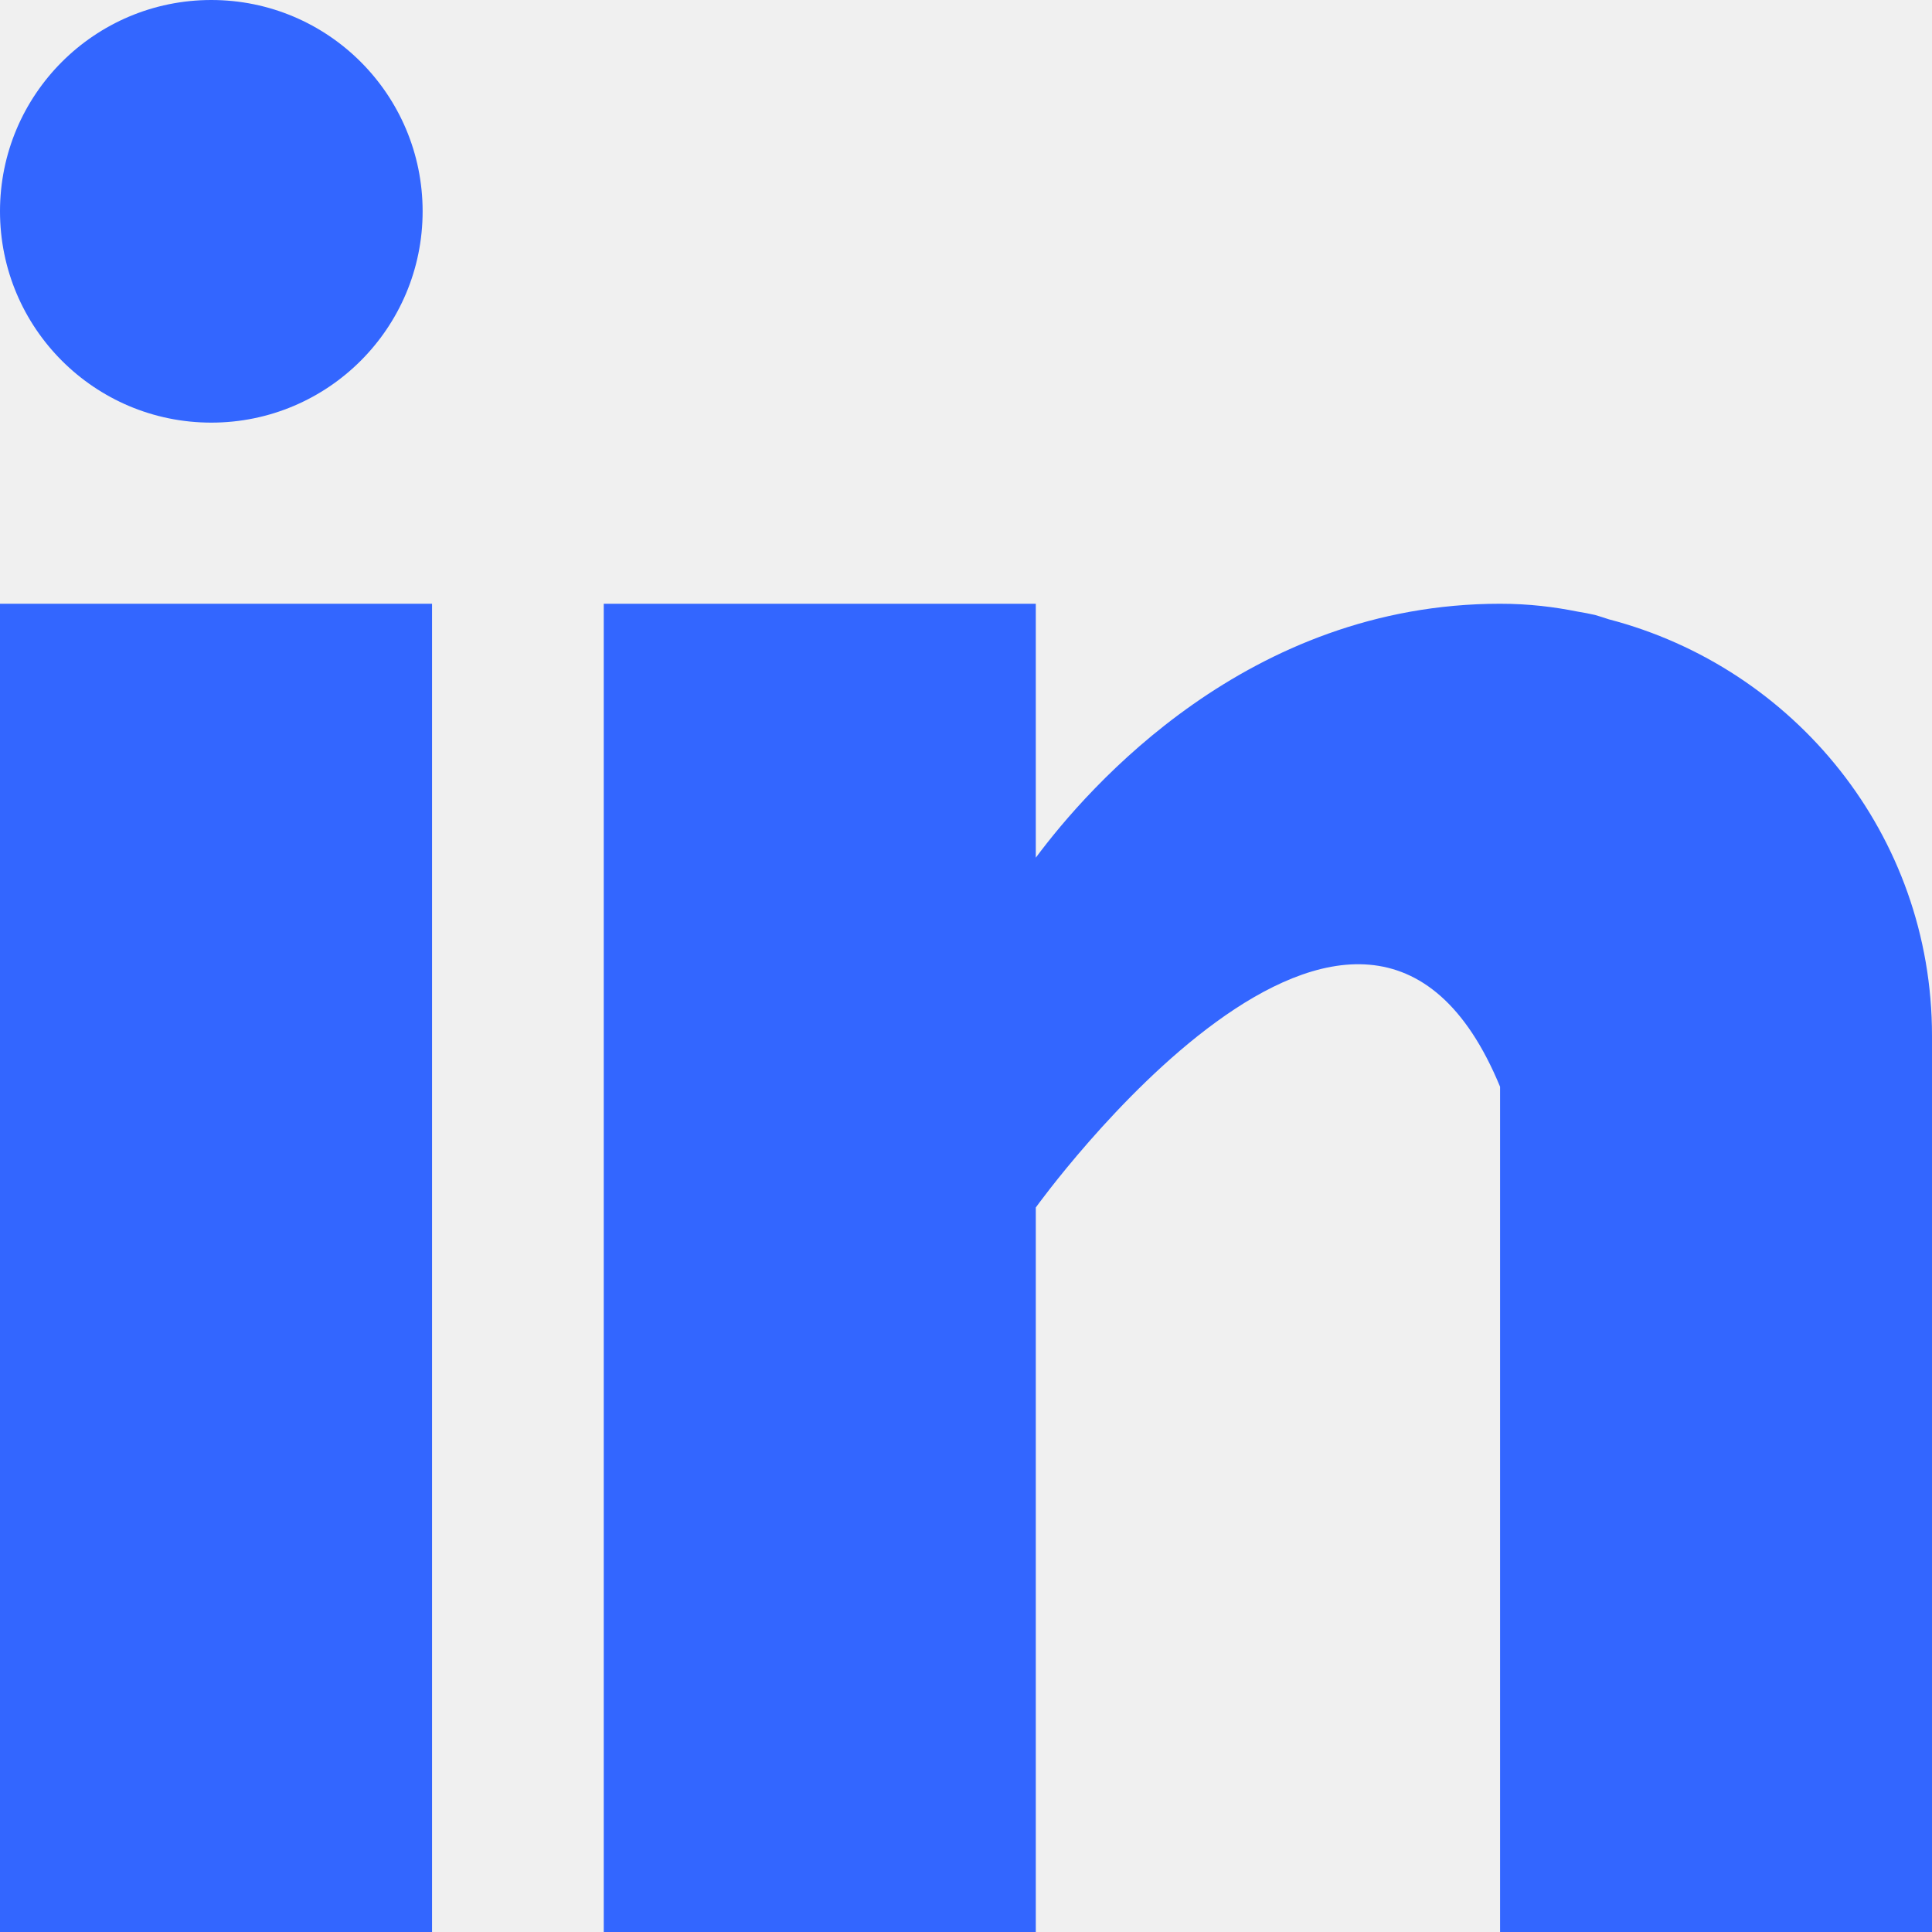
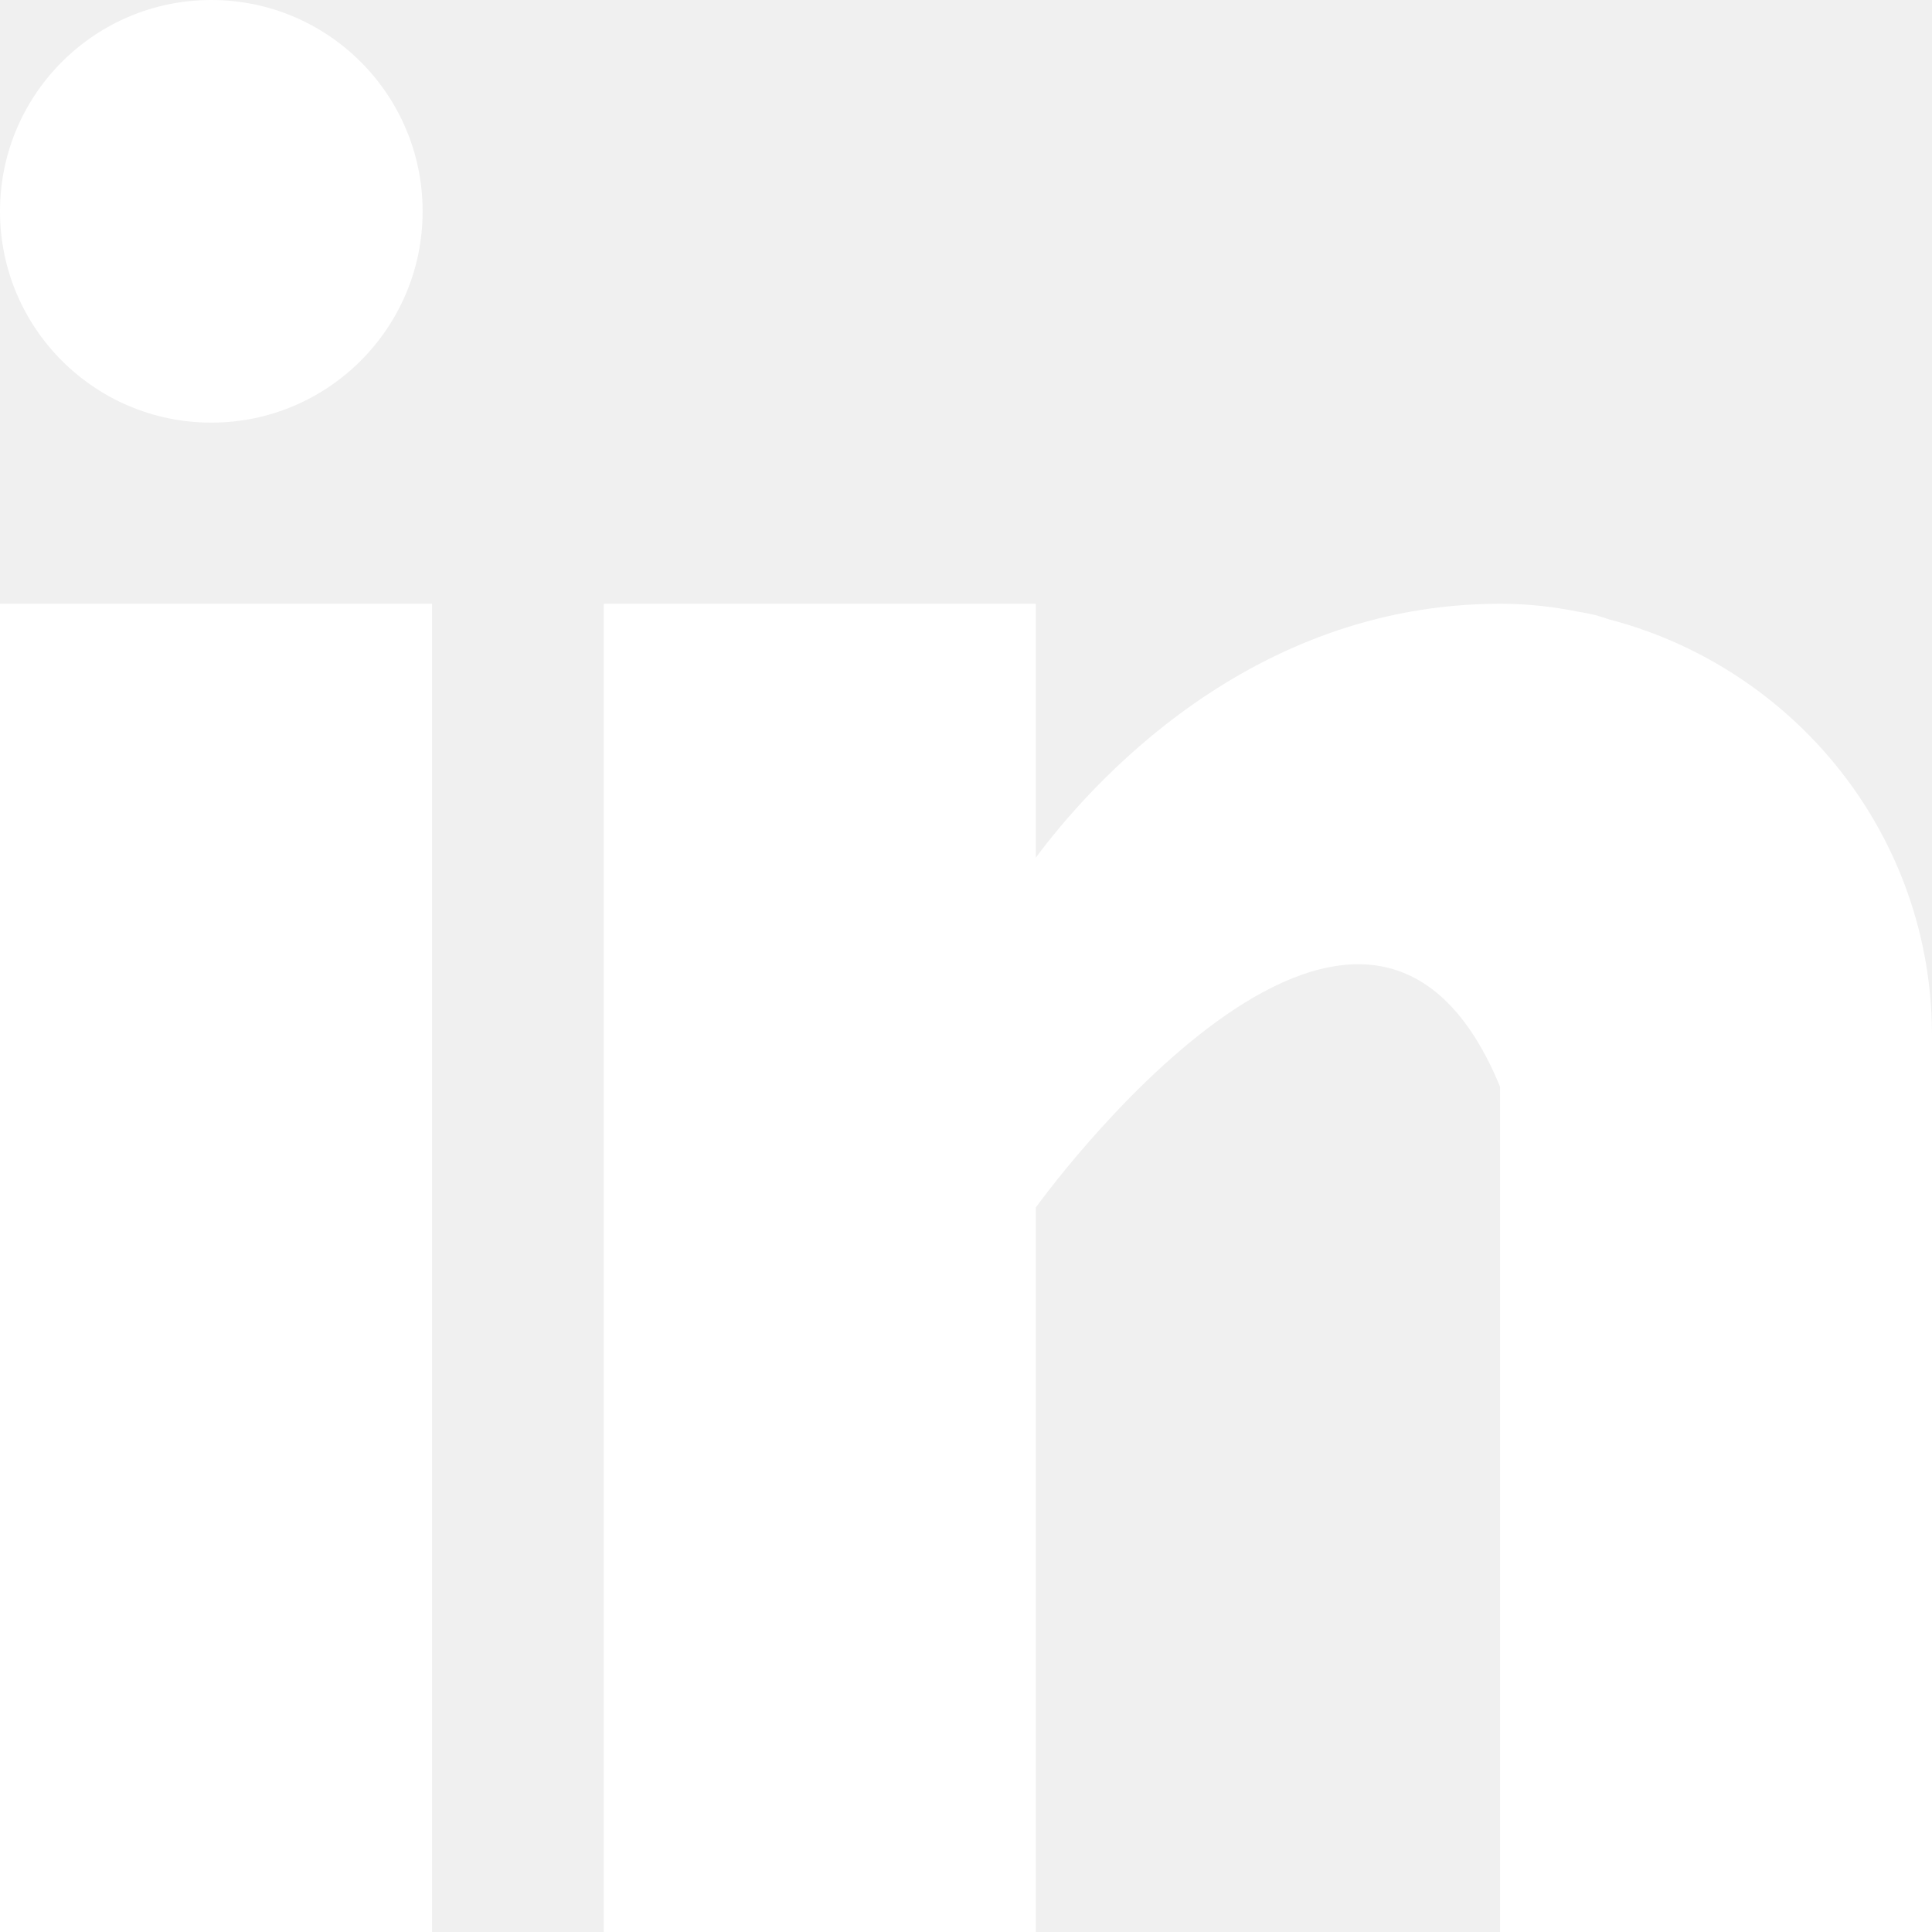
<svg xmlns="http://www.w3.org/2000/svg" version="1.1" id="Capa_1" x="0px" y="0px" viewBox="0 0 512 512" style="enable-background:new 0 0 512 512;" xml:space="preserve" width="512px" height="512px">
  <g>
    <g>
-       <rect y="160" width="114.496" height="352" fill="#3366FF" />
+       <rect y="160" width="114.496" height="352" fill="#FFFFFF" />
    </g>
  </g>
  <g>
    <g>
-       <path d="M426.368,164.128c-1.216-0.384-2.368-0.8-3.648-1.152c-1.536-0.352-3.072-0.64-4.64-0.896    c-6.08-1.216-12.736-2.08-20.544-2.08c-66.752,0-109.088,48.544-123.04,67.296V160H160v352h114.496V320    c0,0,86.528-120.512,123.04-32c0,79.008,0,224,0,224H512V274.464C512,221.28,475.552,176.96,426.368,164.128z" fill="#3366FF" />
+       <path d="M426.368,164.128c-1.216-0.384-2.368-0.8-3.648-1.152c-1.536-0.352-3.072-0.64-4.64-0.896    c-6.08-1.216-12.736-2.08-20.544-2.08c-66.752,0-109.088,48.544-123.04,67.296V160H160v352h114.496V320    c0,0,86.528-120.512,123.04-32c0,79.008,0,224,0,224H512V274.464C512,221.28,475.552,176.96,426.368,164.128z" fill="#FFFFFF" />
    </g>
  </g>
  <g>
    <g>
-       <circle cx="56" cy="56" r="56" fill="#3366FF" />
+       <circle cx="56" cy="56" r="56" fill="#FFFFFF" />
    </g>
  </g>
  <g>
</g>
  <g>
</g>
  <g>
</g>
  <g>
</g>
  <g>
</g>
  <g>
</g>
  <g>
</g>
  <g>
</g>
  <g>
</g>
  <g>
</g>
  <g>
</g>
  <g>
</g>
  <g>
</g>
  <g>
</g>
  <g>
</g>
</svg>
